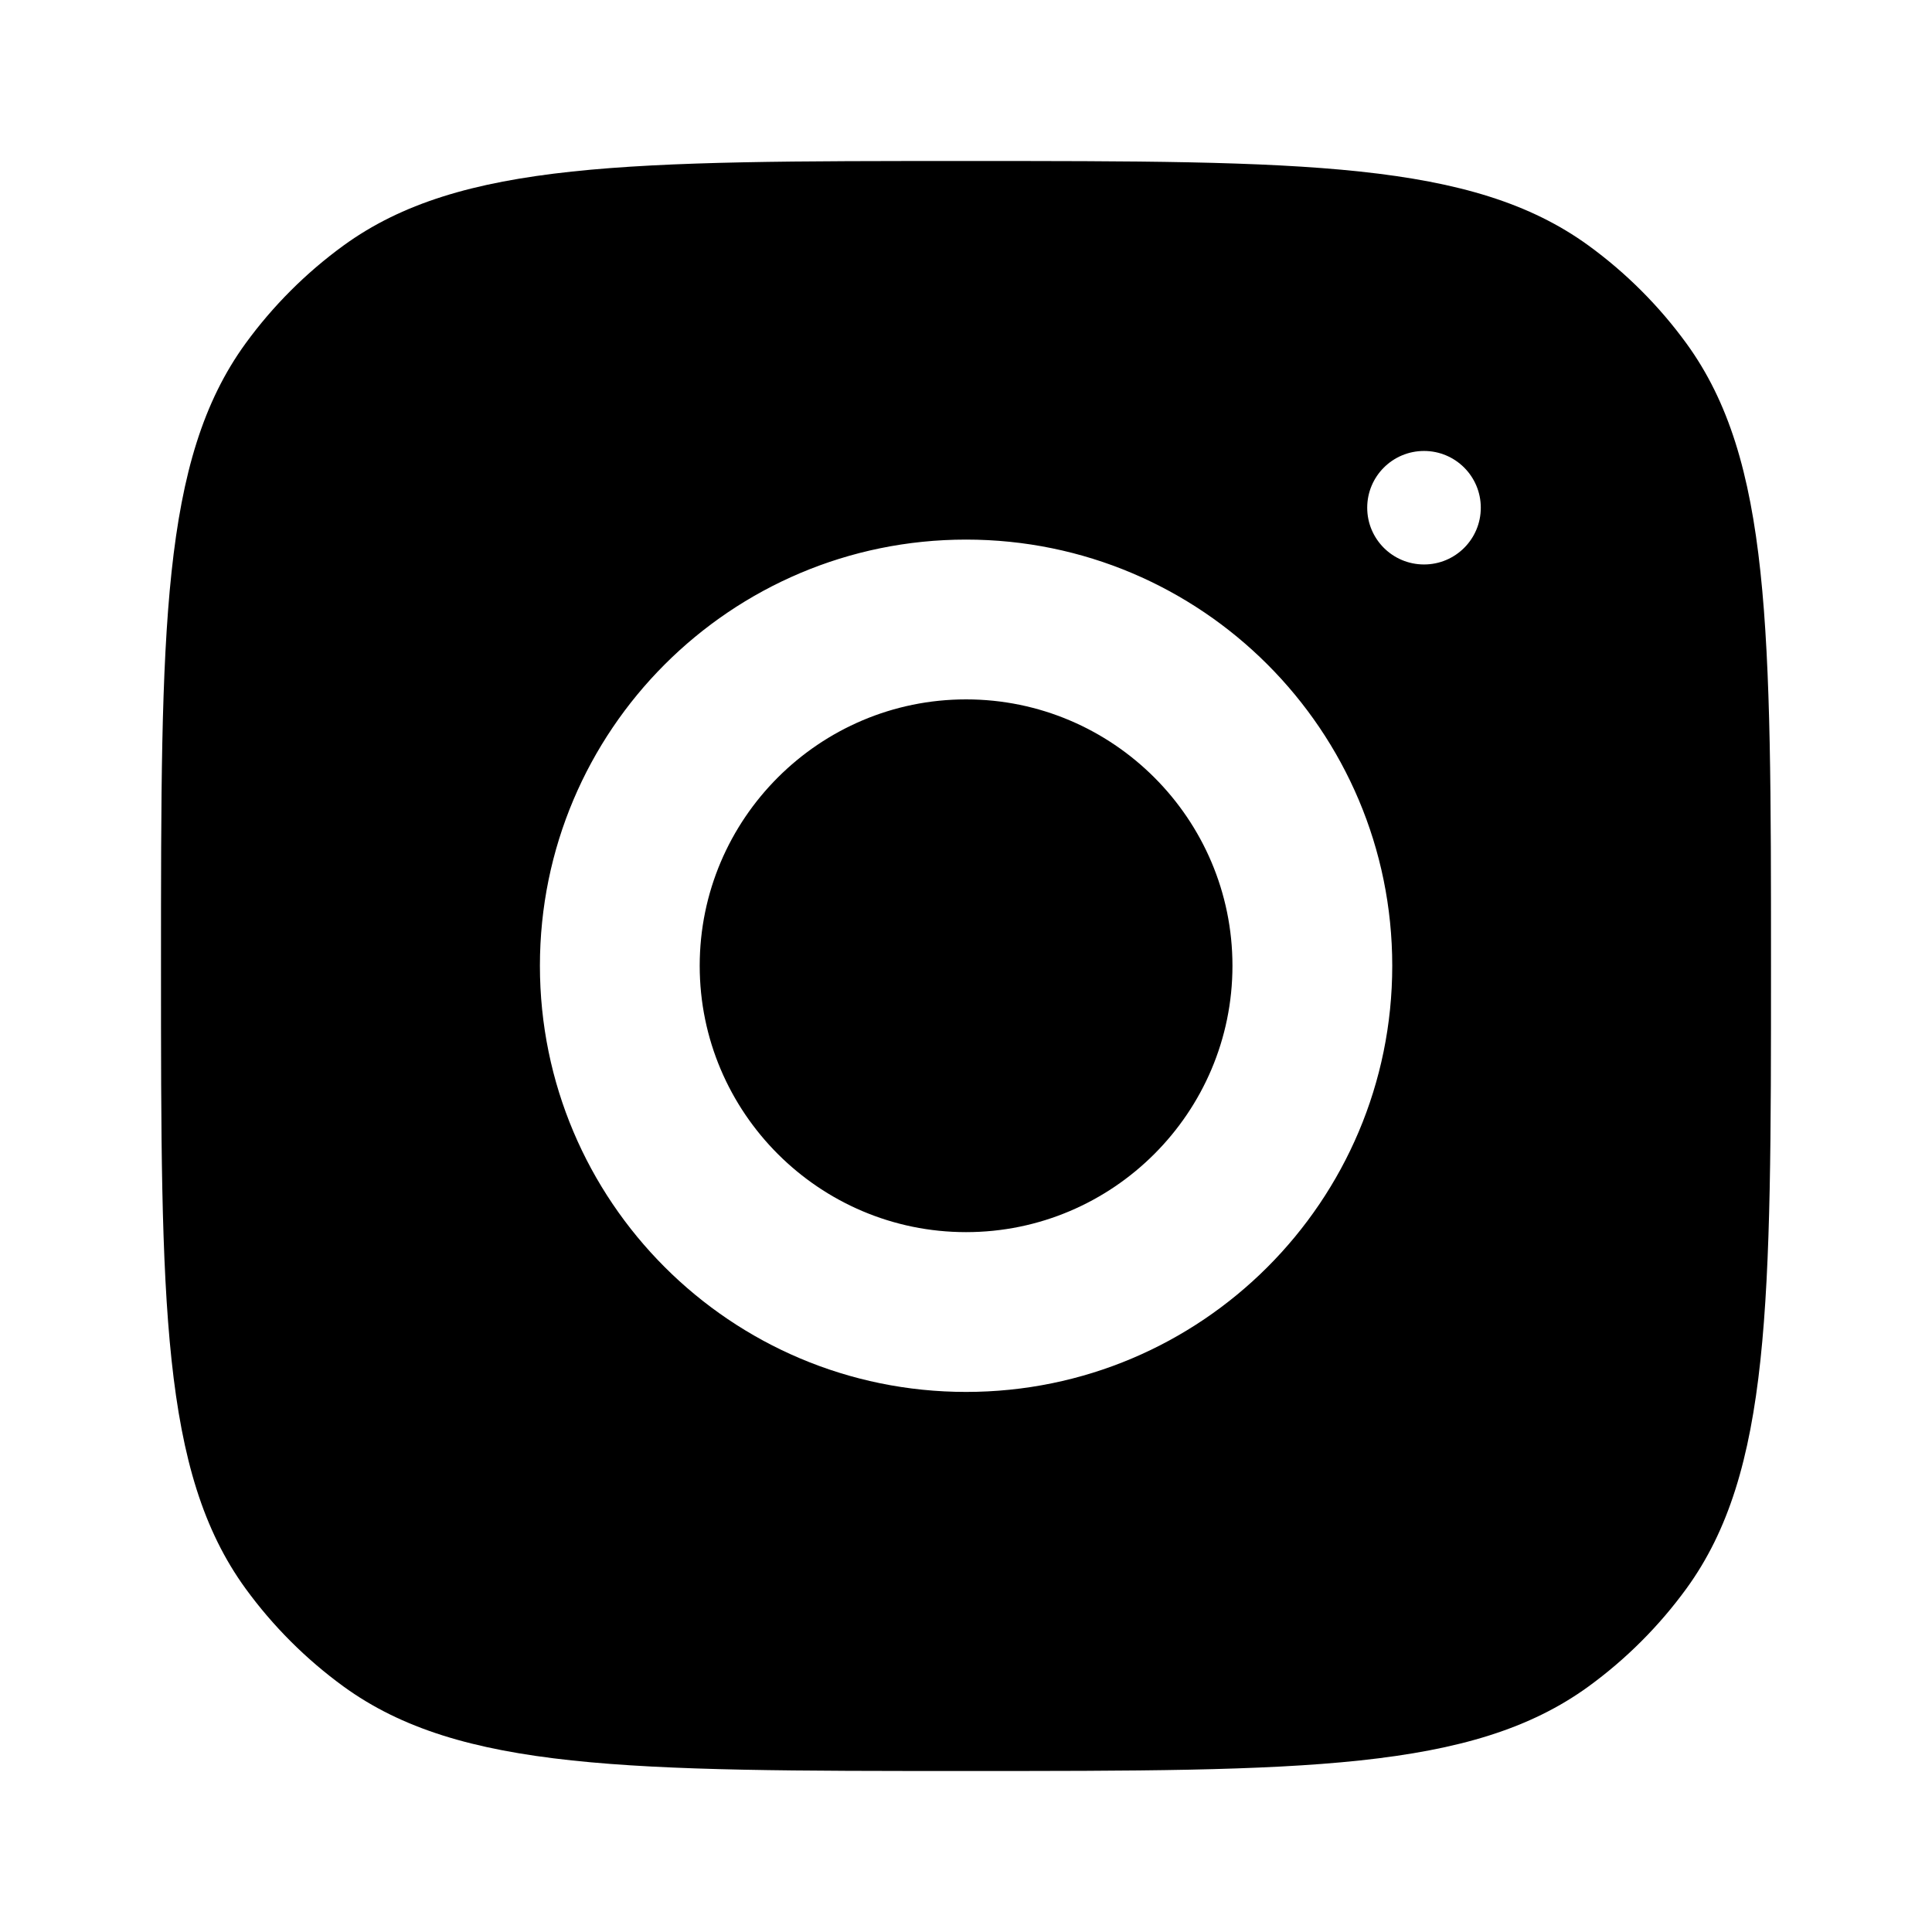
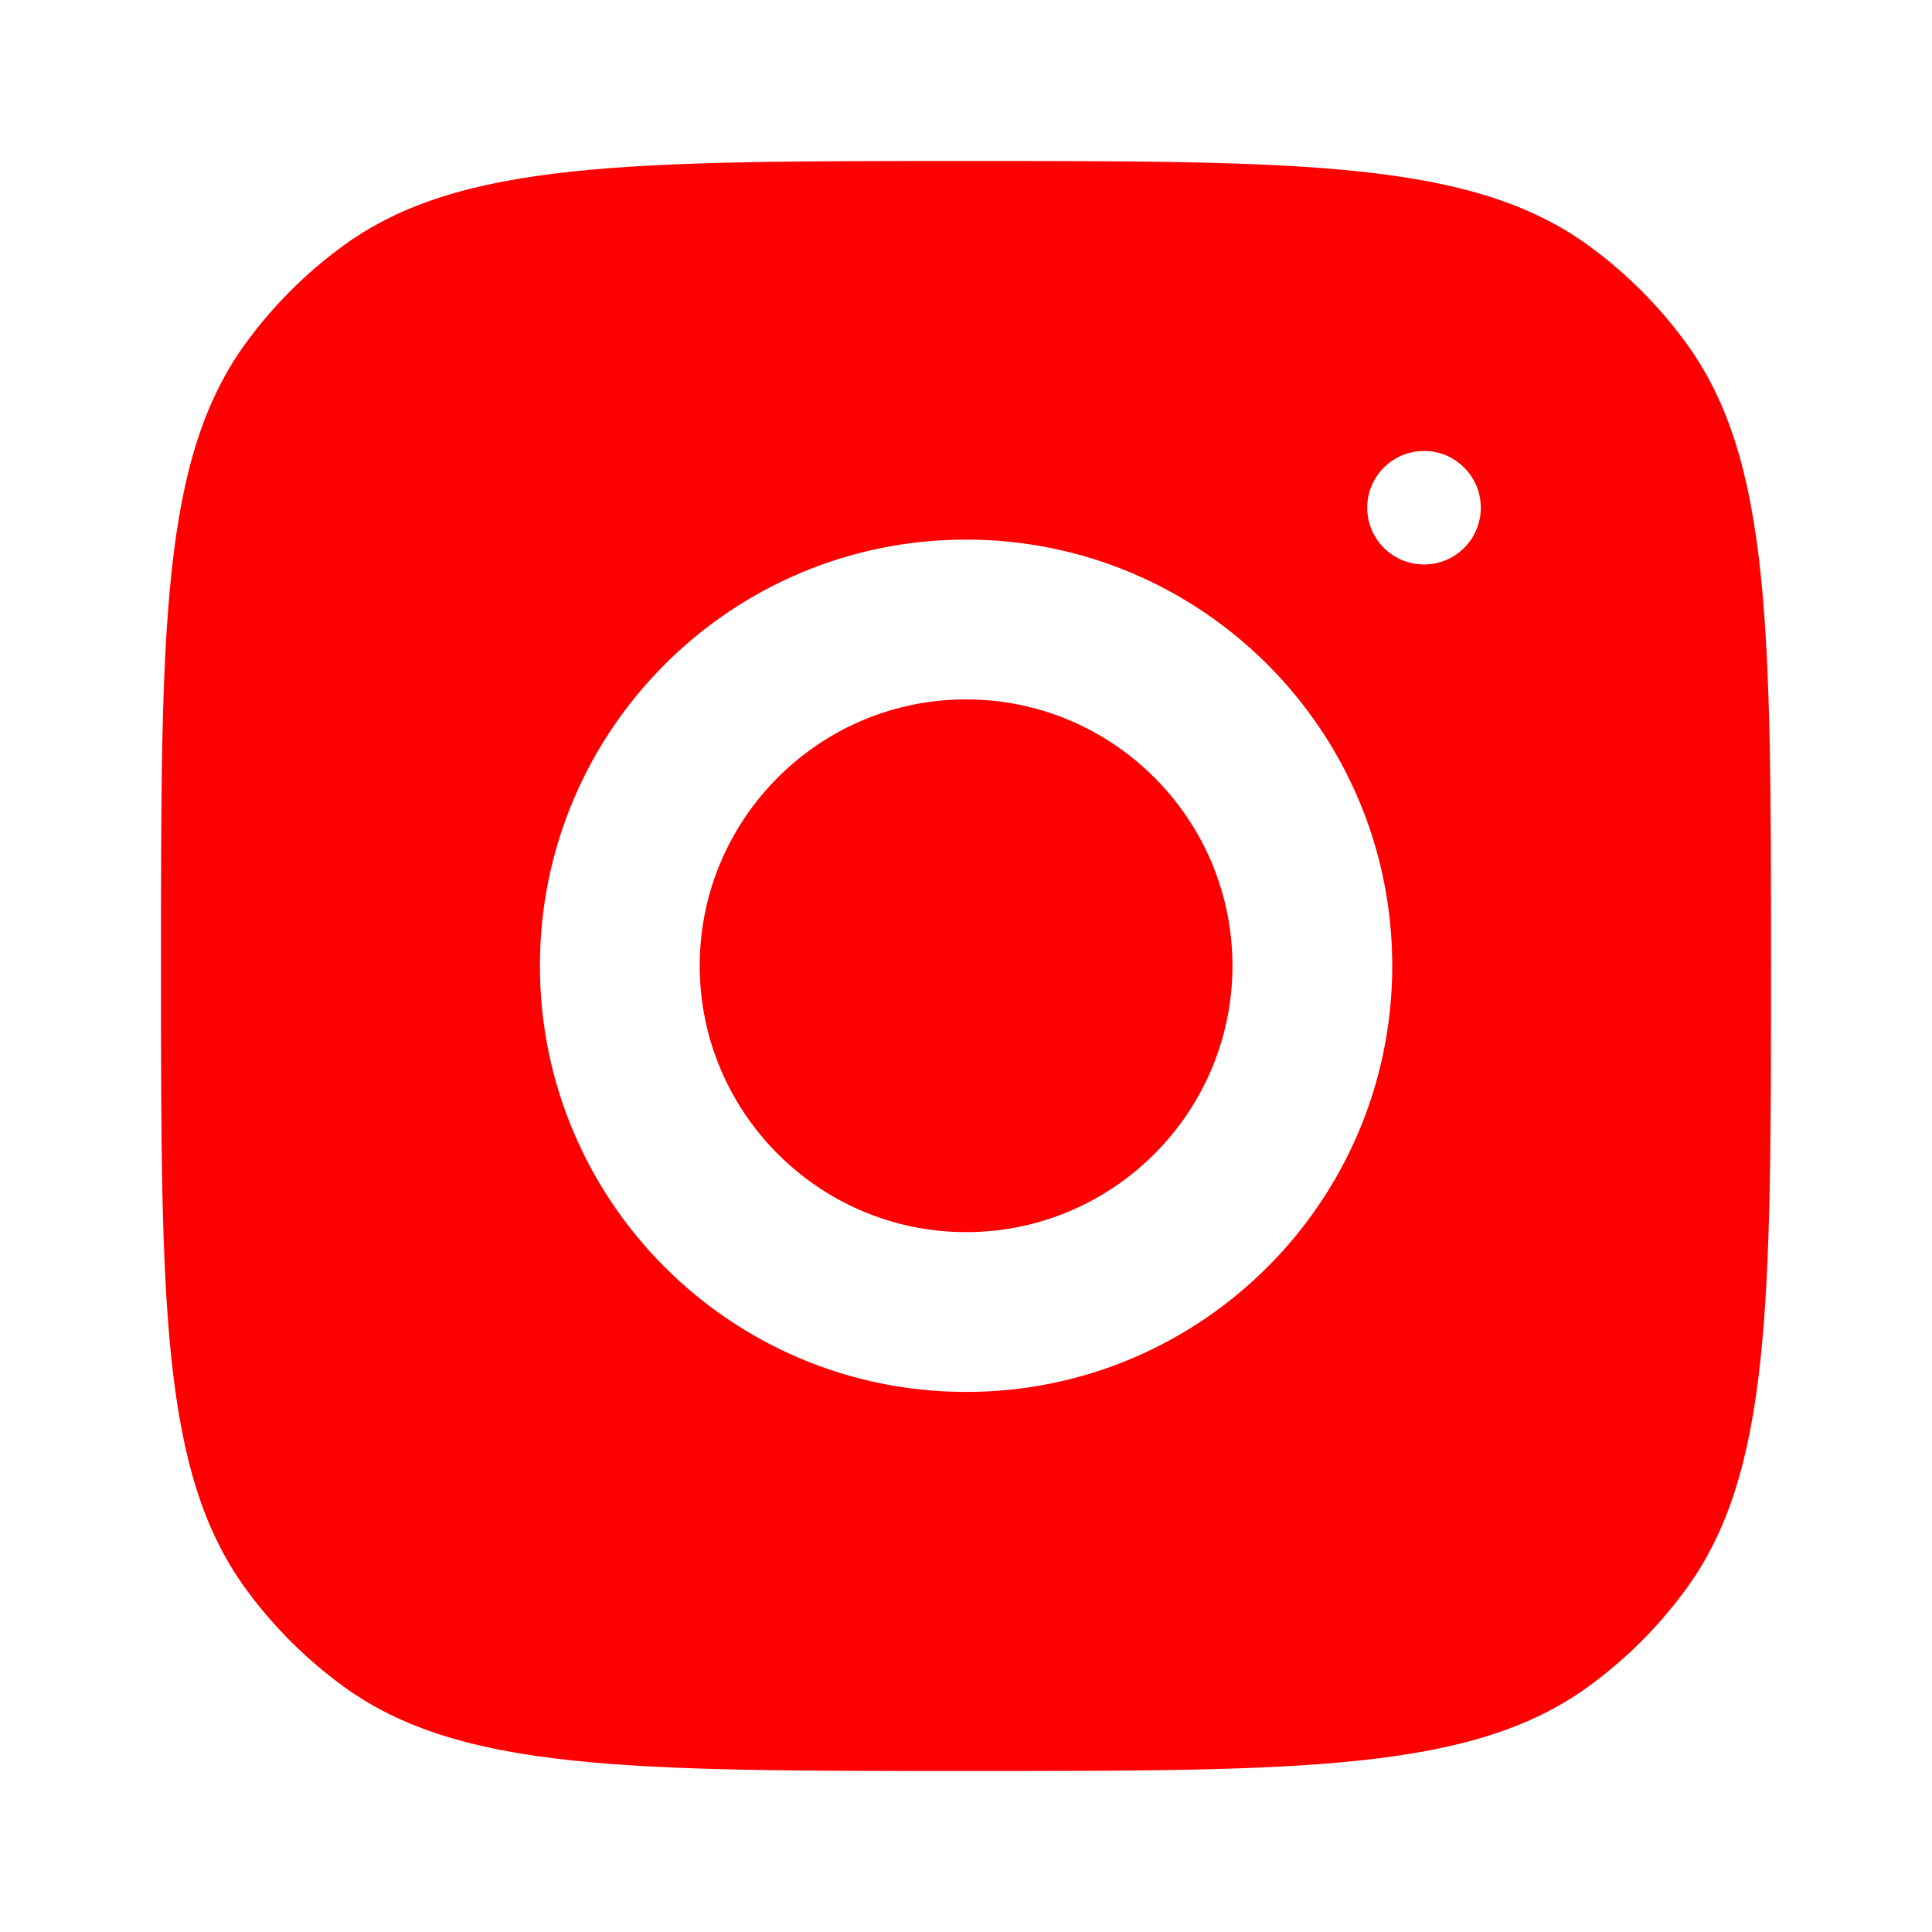
<svg xmlns="http://www.w3.org/2000/svg" width="24" height="24" viewBox="0 0 24 24" fill="none">
-   <path fill-rule="evenodd" clip-rule="evenodd" d="M2 12C2 7.809 2 5.713 3.05 4.267C3.39 3.8 3.8 3.39 4.267 3.05C5.713 2 7.809 2 12 2C16.191 2 18.287 2 19.733 3.05C20.2 3.39 20.61 3.8 20.95 4.267C22 5.713 22 7.809 22 12C22 16.191 22 18.287 20.95 19.733C20.61 20.2 20.2 20.61 19.733 20.95C18.287 22 16.191 22 12 22C7.809 22 5.713 22 4.267 20.95C3.8 20.61 3.39 20.2 3.05 19.733C2 18.287 2 16.191 2 12ZM12.001 6.703C9.077 6.703 6.707 9.074 6.707 11.997C6.707 14.921 9.077 17.291 12.001 17.291C14.925 17.291 17.295 14.921 17.295 11.997C17.295 9.074 14.925 6.703 12.001 6.703ZM12.001 15.306C10.177 15.306 8.692 13.821 8.692 11.997C8.692 10.172 10.177 8.688 12.001 8.688C13.825 8.688 15.31 10.172 15.31 11.997C15.31 13.821 13.825 15.306 12.001 15.306ZM18.395 6.307C18.395 6.697 18.079 7.012 17.69 7.012C17.3 7.012 16.984 6.697 16.984 6.307C16.984 5.917 17.3 5.602 17.69 5.602C18.079 5.602 18.395 5.917 18.395 6.307Z" fill="black" />
+   <path fill-rule="evenodd" clip-rule="evenodd" d="M2 12C2 7.809 2 5.713 3.05 4.267C3.39 3.8 3.8 3.39 4.267 3.05C5.713 2 7.809 2 12 2C16.191 2 18.287 2 19.733 3.05C20.2 3.39 20.61 3.8 20.95 4.267C22 5.713 22 7.809 22 12C22 16.191 22 18.287 20.95 19.733C20.61 20.2 20.2 20.61 19.733 20.95C18.287 22 16.191 22 12 22C7.809 22 5.713 22 4.267 20.95C3.8 20.61 3.39 20.2 3.05 19.733C2 18.287 2 16.191 2 12ZM12.001 6.703C9.077 6.703 6.707 9.074 6.707 11.997C6.707 14.921 9.077 17.291 12.001 17.291C14.925 17.291 17.295 14.921 17.295 11.997C17.295 9.074 14.925 6.703 12.001 6.703ZM12.001 15.306C10.177 15.306 8.692 13.821 8.692 11.997C8.692 10.172 10.177 8.688 12.001 8.688C13.825 8.688 15.31 10.172 15.31 11.997C15.31 13.821 13.825 15.306 12.001 15.306ZM18.395 6.307C18.395 6.697 18.079 7.012 17.69 7.012C17.3 7.012 16.984 6.697 16.984 6.307C16.984 5.917 17.3 5.602 17.69 5.602C18.079 5.602 18.395 5.917 18.395 6.307Z" fill="#ff0000" />
</svg>
